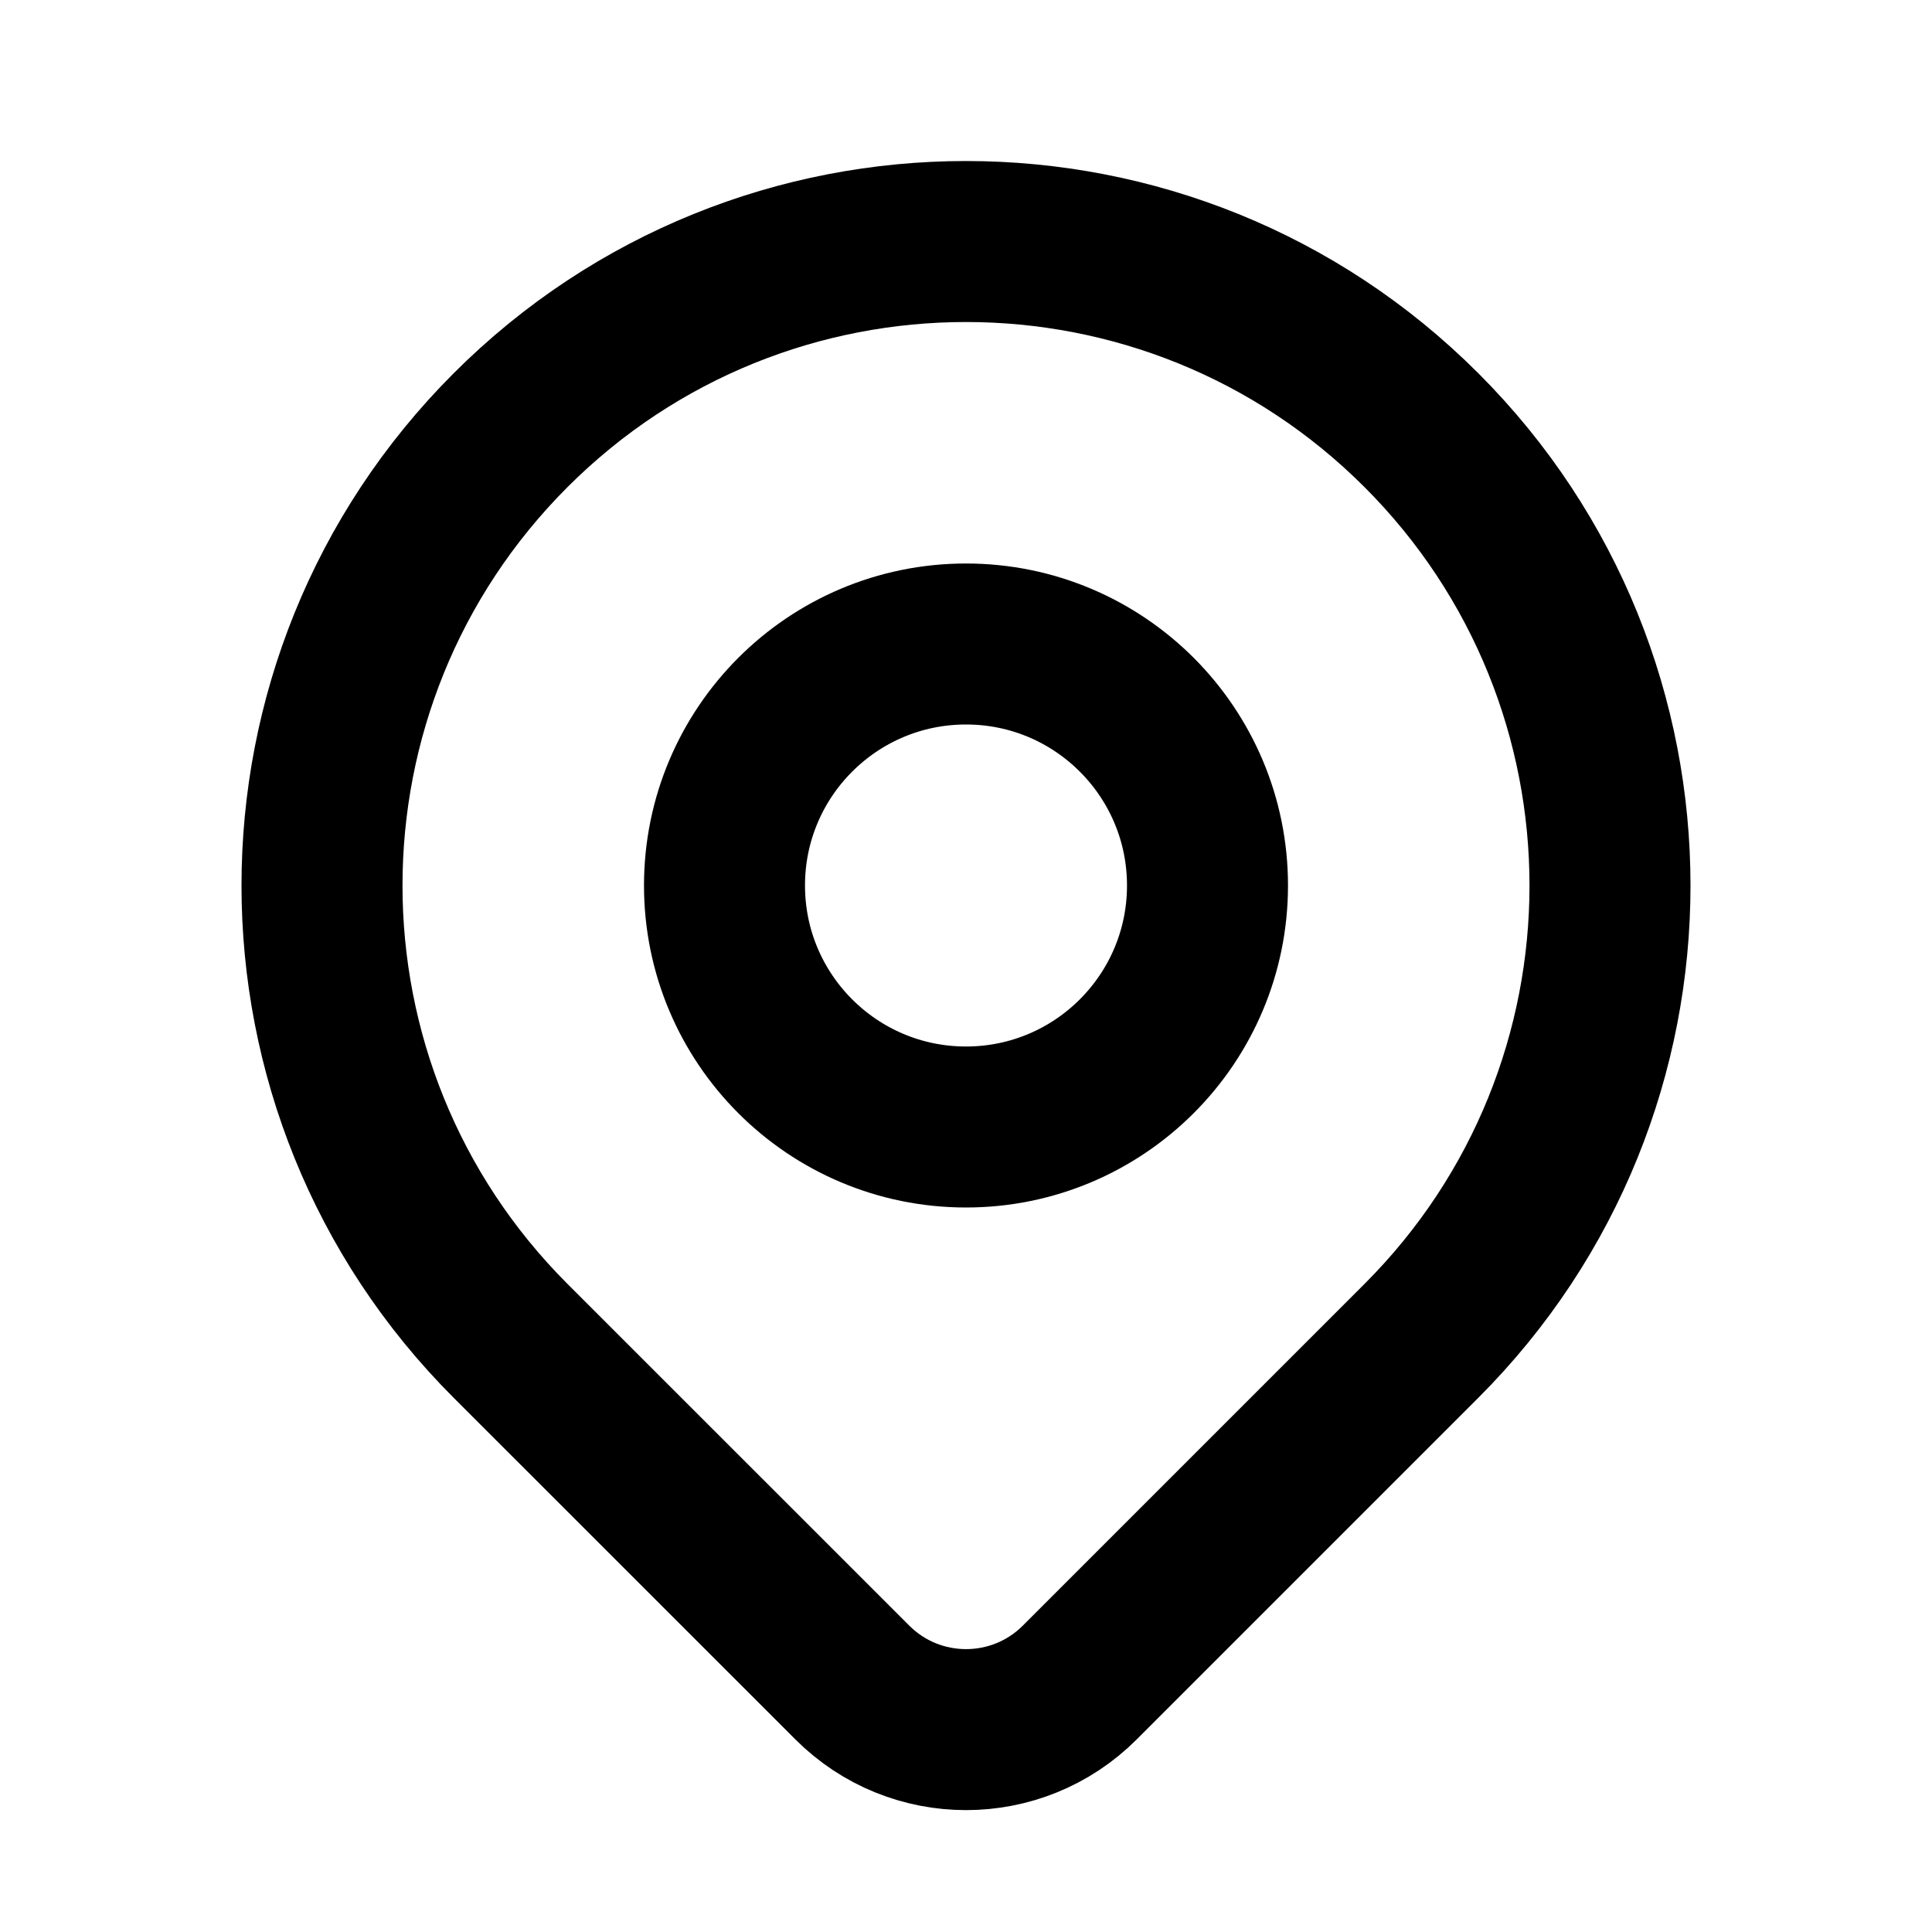
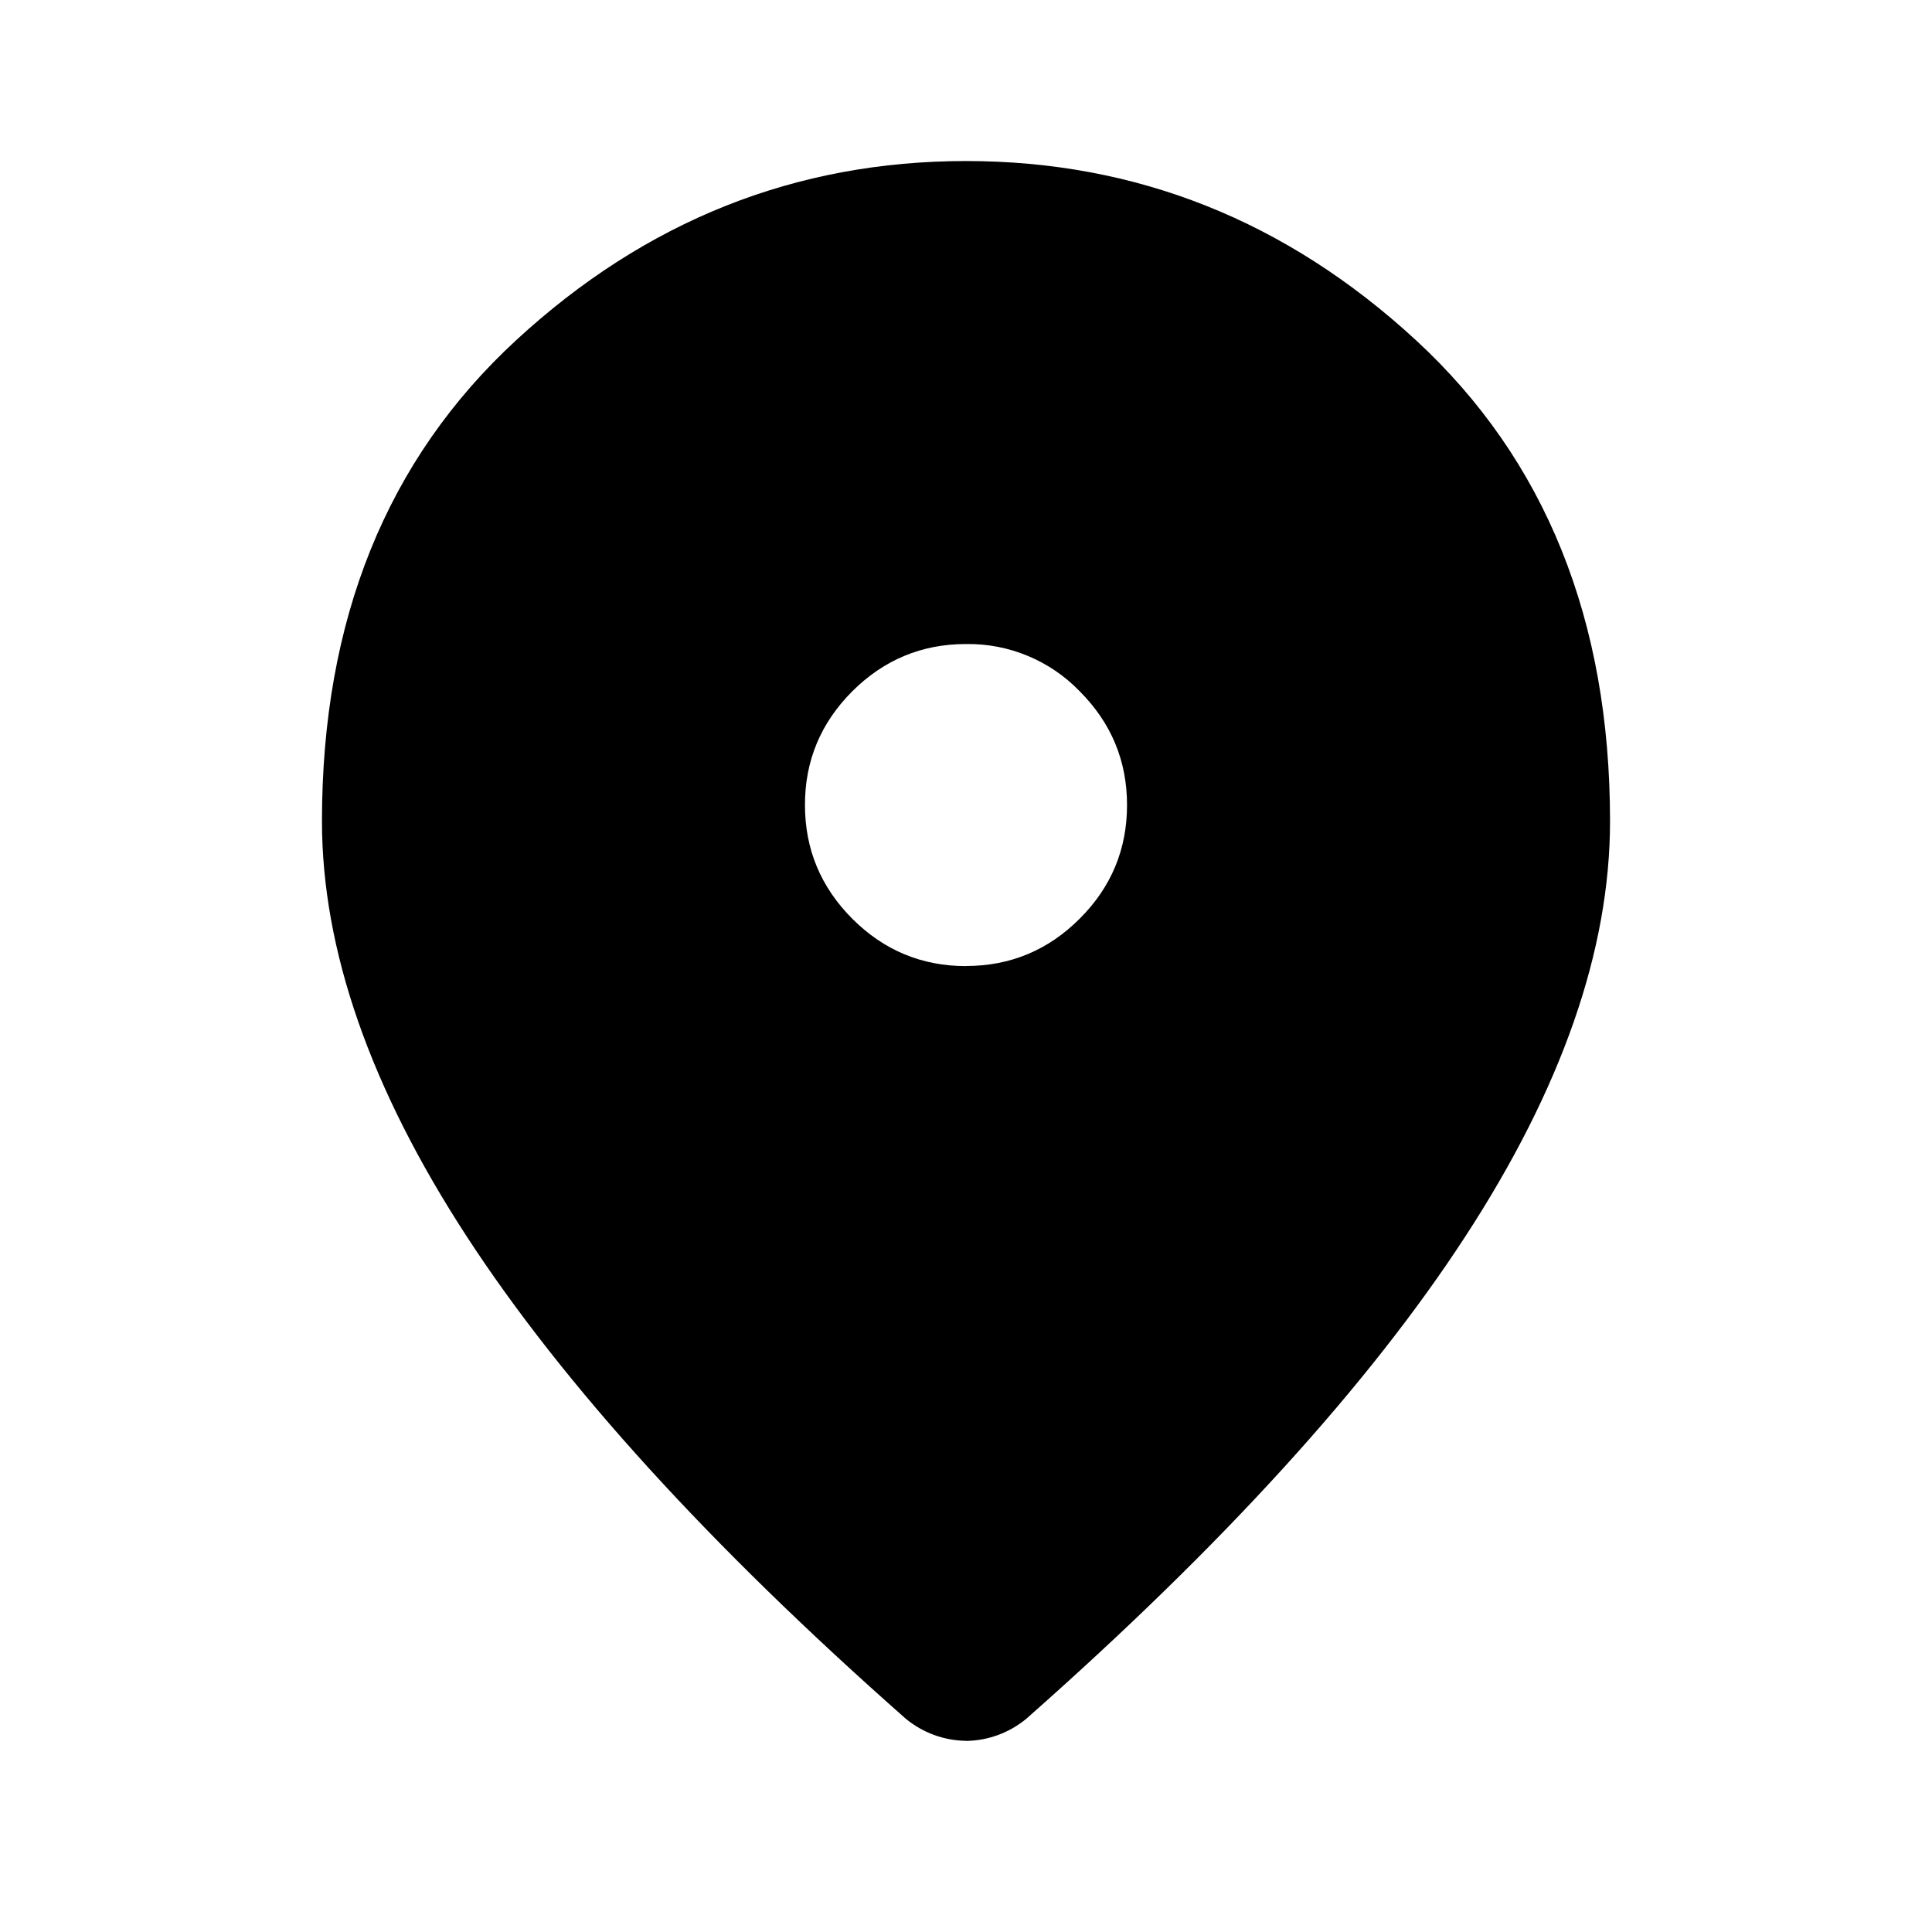
- <svg xmlns="http://www.w3.org/2000/svg" fill="none" viewBox="0 0 24 24" stroke-width="2" stroke="currentColor" aria-hidden="true">
-   <path stroke-linecap="round" stroke-linejoin="round" d="M17.657 16.657L13.414 20.9a1.998 1.998 0 01-2.827 0l-4.244-4.243a8 8 0 1111.314 0z" />
-   <path stroke-linecap="round" stroke-linejoin="round" d="M15 11a3 3 0 11-6 0 3 3 0 016 0z" />
+ <svg xmlns="http://www.w3.org/2000/svg" width="20" height="20" fill="none">
+   <path d="M10 10c.458 0 .85-.163 1.177-.49.327-.326.49-.719.49-1.176 0-.459-.164-.851-.49-1.178A1.602 1.602 0 0 0 10 6.667c-.458 0-.85.163-1.178.49-.326.327-.49.719-.489 1.177 0 .458.164.85.49 1.177.327.327.72.49 1.177.49Zm0 8.021a1 1 0 0 1-.625-.23c-2.028-1.79-3.542-3.454-4.542-4.989-1-1.535-1.5-2.969-1.5-4.302 0-2.083.67-3.743 2.011-4.979C6.684 2.285 8.237 1.667 10 1.667c1.764 0 3.316.618 4.657 1.854 1.34 1.236 2.01 2.896 2.01 4.98 0 1.333-.5 2.767-1.5 4.302-1 1.535-2.514 3.198-4.542 4.989a1 1 0 0 1-.625.23Z" fill="currentColor" />
</svg>
